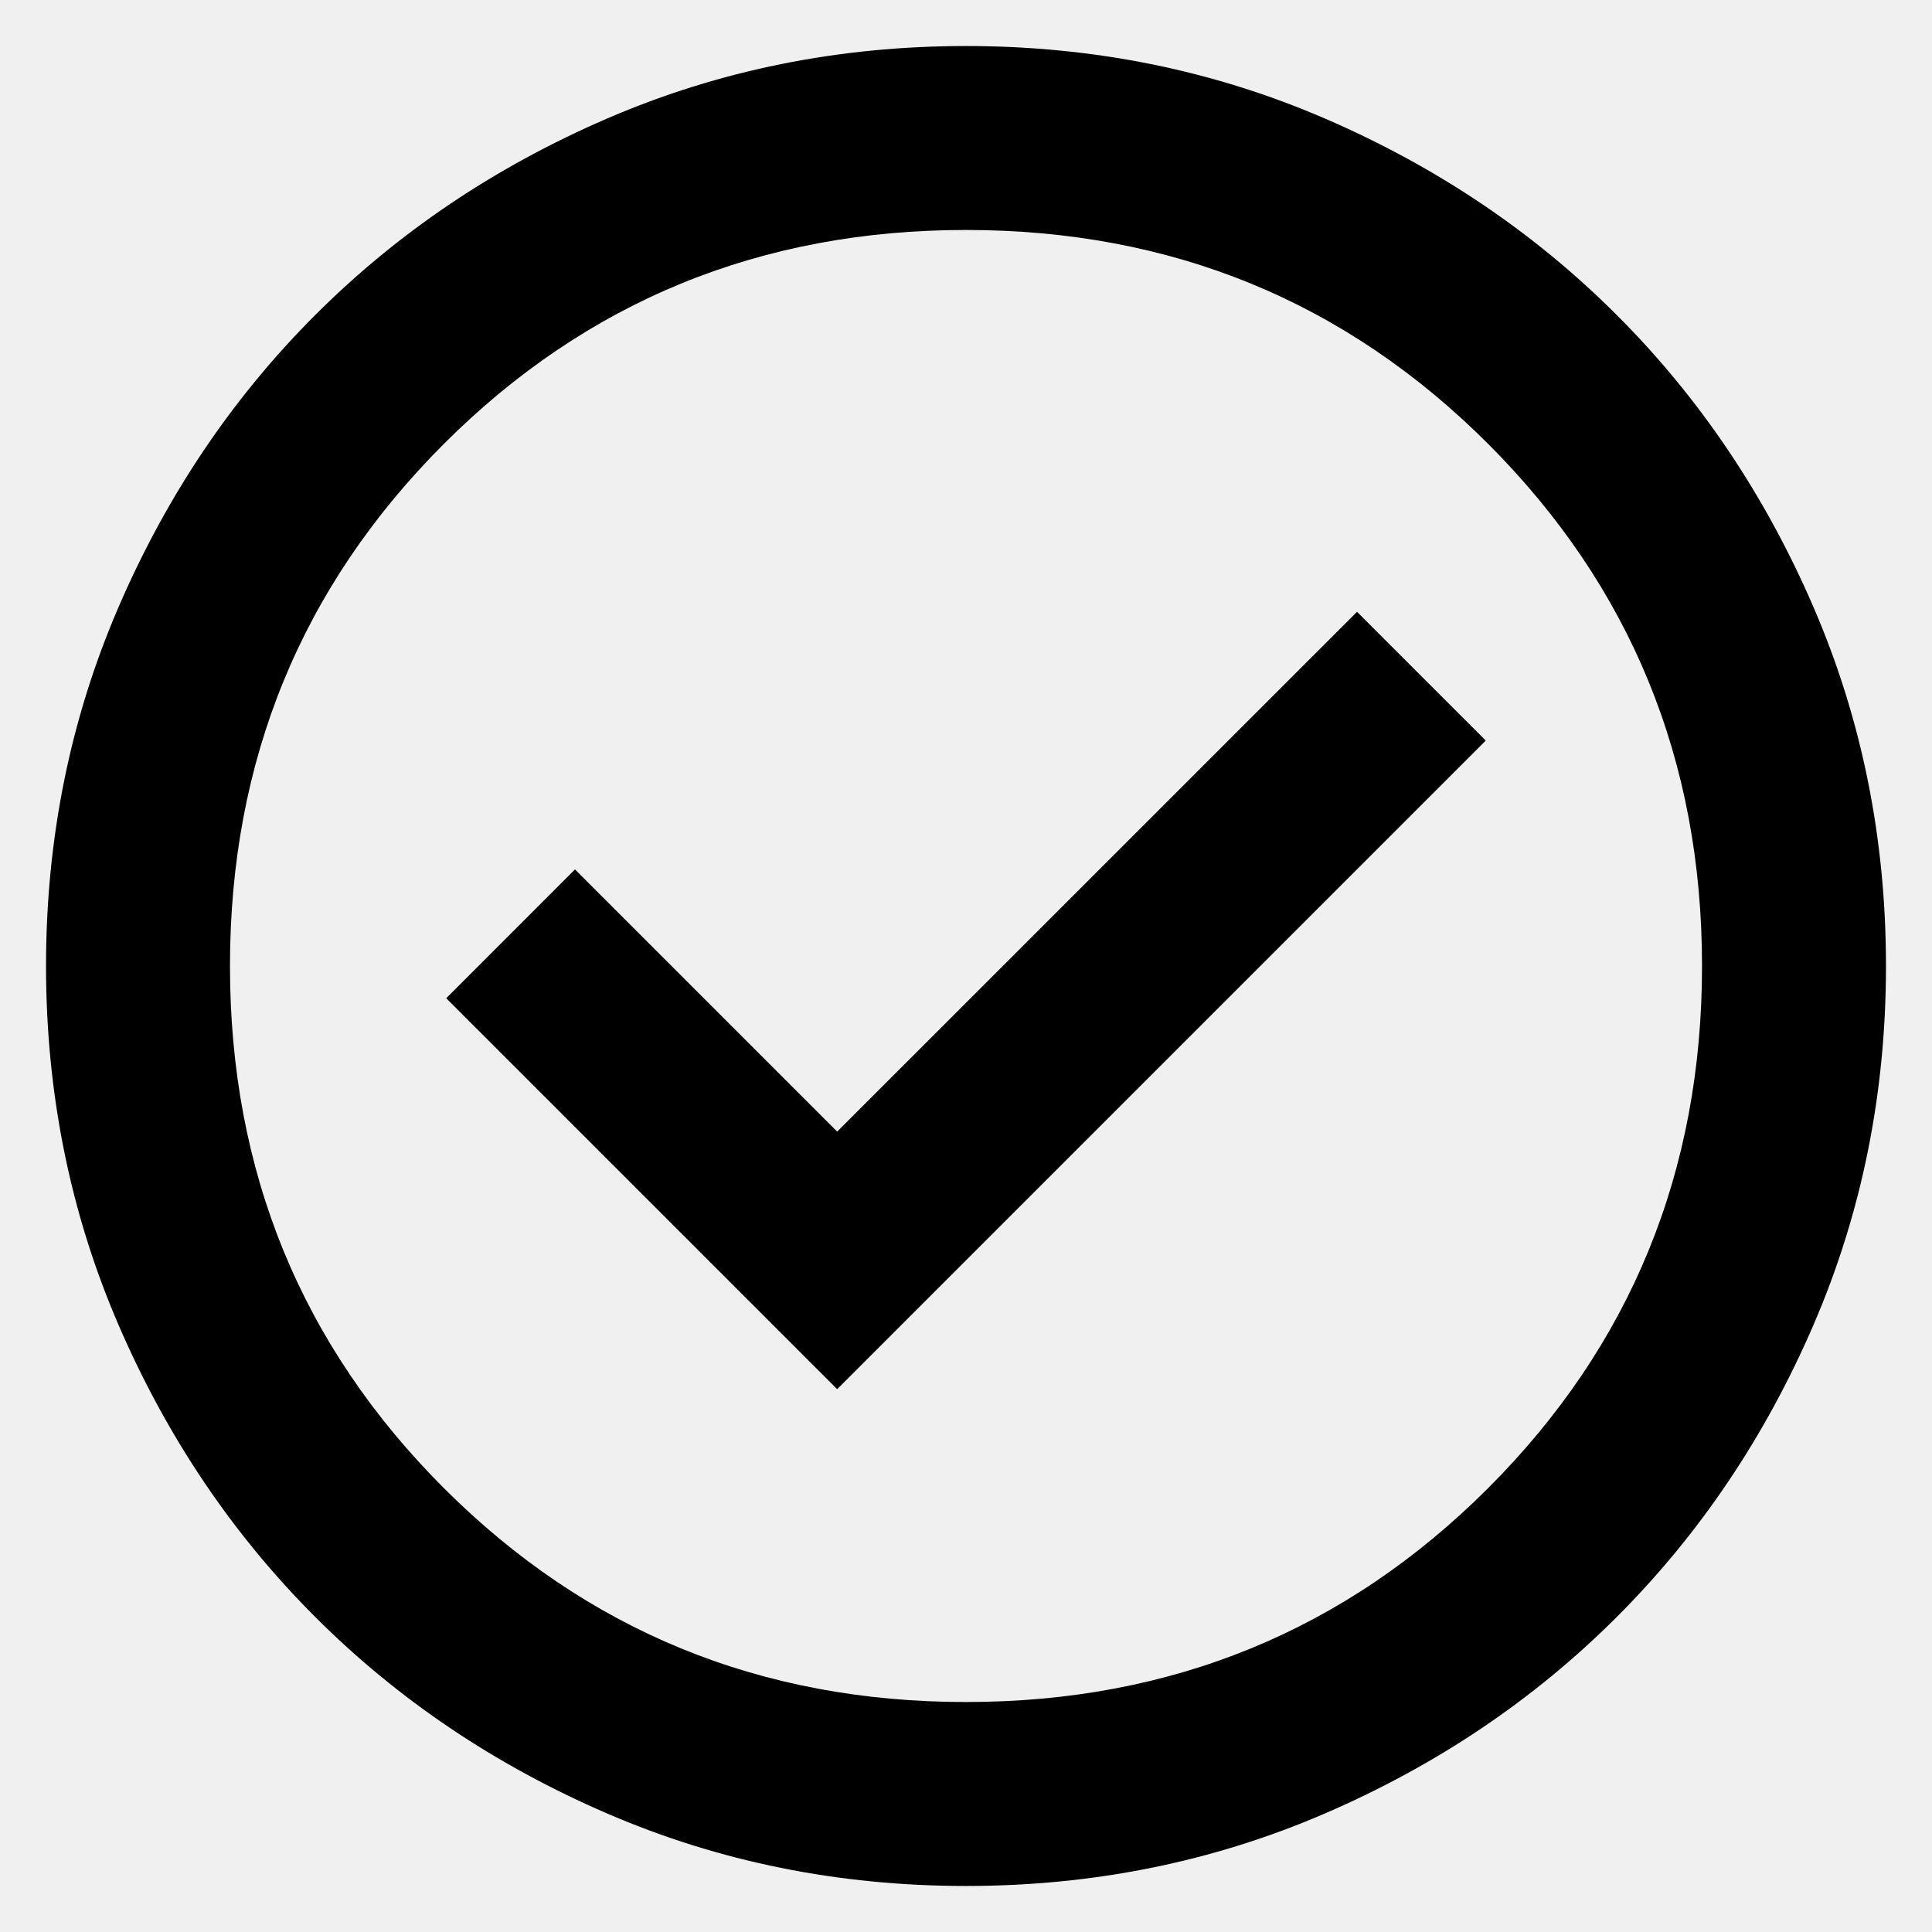
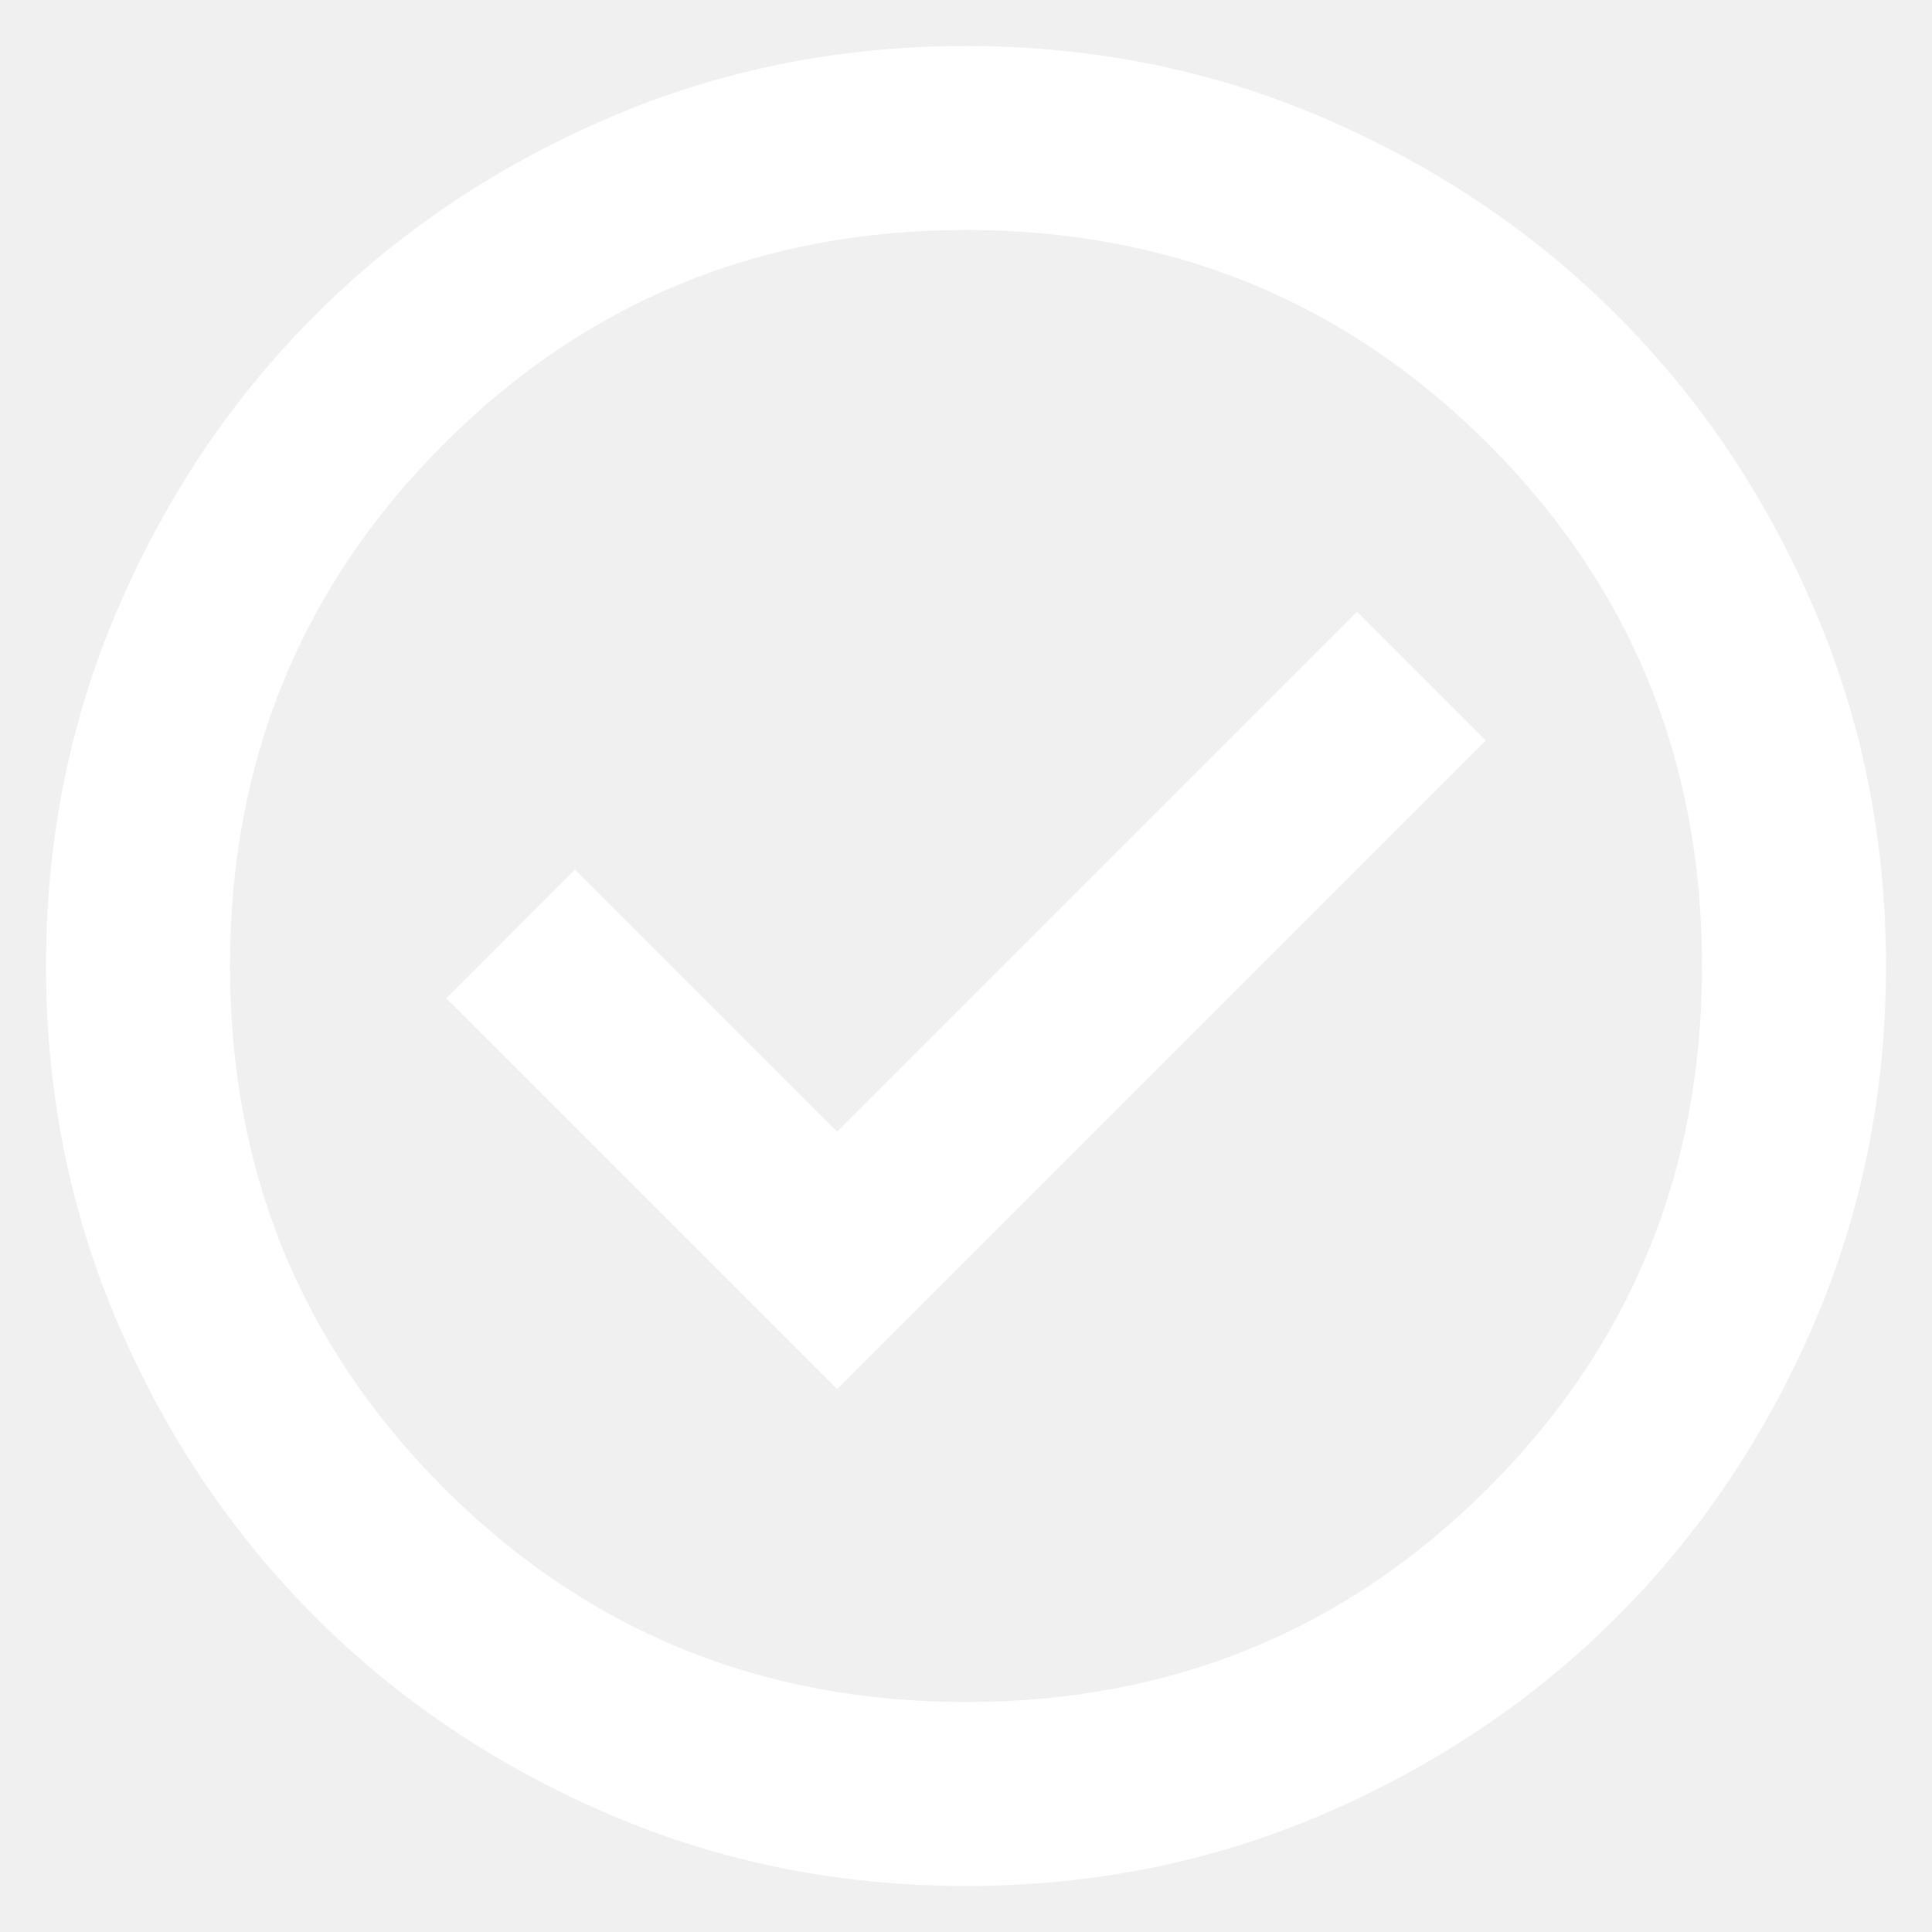
<svg xmlns="http://www.w3.org/2000/svg" class="text-[#D9D9D9] h-6 w-6" viewBox="0 0 28 28" fill="none">
-   <path d="M12.133 20.133L21.533 10.733L19.667 8.867L12.133 16.4L8.333 12.6L6.467 14.467L12.133 20.133ZM14 27.333C12.156 27.333 10.422 26.983 8.8 26.283C7.178 25.583 5.767 24.633 4.567 23.433C3.367 22.233 2.417 20.822 1.717 19.2C1.017 17.578 0.667 15.844 0.667 14C0.667 12.155 1.017 10.422 1.717 8.8C2.417 7.178 3.367 5.767 4.567 4.567C5.767 3.367 7.178 2.417 8.8 1.717C10.422 1.017 12.156 0.667 14 0.667C15.845 0.667 17.578 1.017 19.2 1.717C20.822 2.417 22.233 3.367 23.433 4.567C24.633 5.767 25.583 7.178 26.283 8.8C26.983 10.422 27.333 12.155 27.333 14C27.333 15.844 26.983 17.578 26.283 19.2C25.583 20.822 24.633 22.233 23.433 23.433C22.233 24.633 20.822 25.583 19.2 26.283C17.578 26.983 15.845 27.333 14 27.333ZM14 24.667C16.978 24.667 19.5 23.633 21.567 21.567C23.633 19.5 24.667 16.978 24.667 14C24.667 11.022 23.633 8.5 21.567 6.433C19.5 4.367 16.978 3.333 14 3.333C11.022 3.333 8.5 4.367 6.433 6.433C4.367 8.5 3.333 11.022 3.333 14C3.333 16.978 4.367 19.5 6.433 21.567C8.5 23.633 11.022 24.667 14 24.667Z" fill="currentColor" />
+   <path d="M12.133 20.133L21.533 10.733L19.667 8.867L12.133 16.4L8.333 12.6L6.467 14.467L12.133 20.133ZM14 27.333C12.156 27.333 10.422 26.983 8.8 26.283C7.178 25.583 5.767 24.633 4.567 23.433C3.367 22.233 2.417 20.822 1.717 19.2C1.017 17.578 0.667 15.844 0.667 14C0.667 12.155 1.017 10.422 1.717 8.8C2.417 7.178 3.367 5.767 4.567 4.567C5.767 3.367 7.178 2.417 8.8 1.717C10.422 1.017 12.156 0.667 14 0.667C15.845 0.667 17.578 1.017 19.2 1.717C20.822 2.417 22.233 3.367 23.433 4.567C24.633 5.767 25.583 7.178 26.283 8.8C26.983 10.422 27.333 12.155 27.333 14C27.333 15.844 26.983 17.578 26.283 19.2C25.583 20.822 24.633 22.233 23.433 23.433C22.233 24.633 20.822 25.583 19.2 26.283C17.578 26.983 15.845 27.333 14 27.333ZM14 24.667C16.978 24.667 19.5 23.633 21.567 21.567C23.633 19.5 24.667 16.978 24.667 14C24.667 11.022 23.633 8.5 21.567 6.433C19.5 4.367 16.978 3.333 14 3.333C11.022 3.333 8.5 4.367 6.433 6.433C4.367 8.5 3.333 11.022 3.333 14C3.333 16.978 4.367 19.5 6.433 21.567C8.5 23.633 11.022 24.667 14 24.667Z" fill="white" />
</svg>
